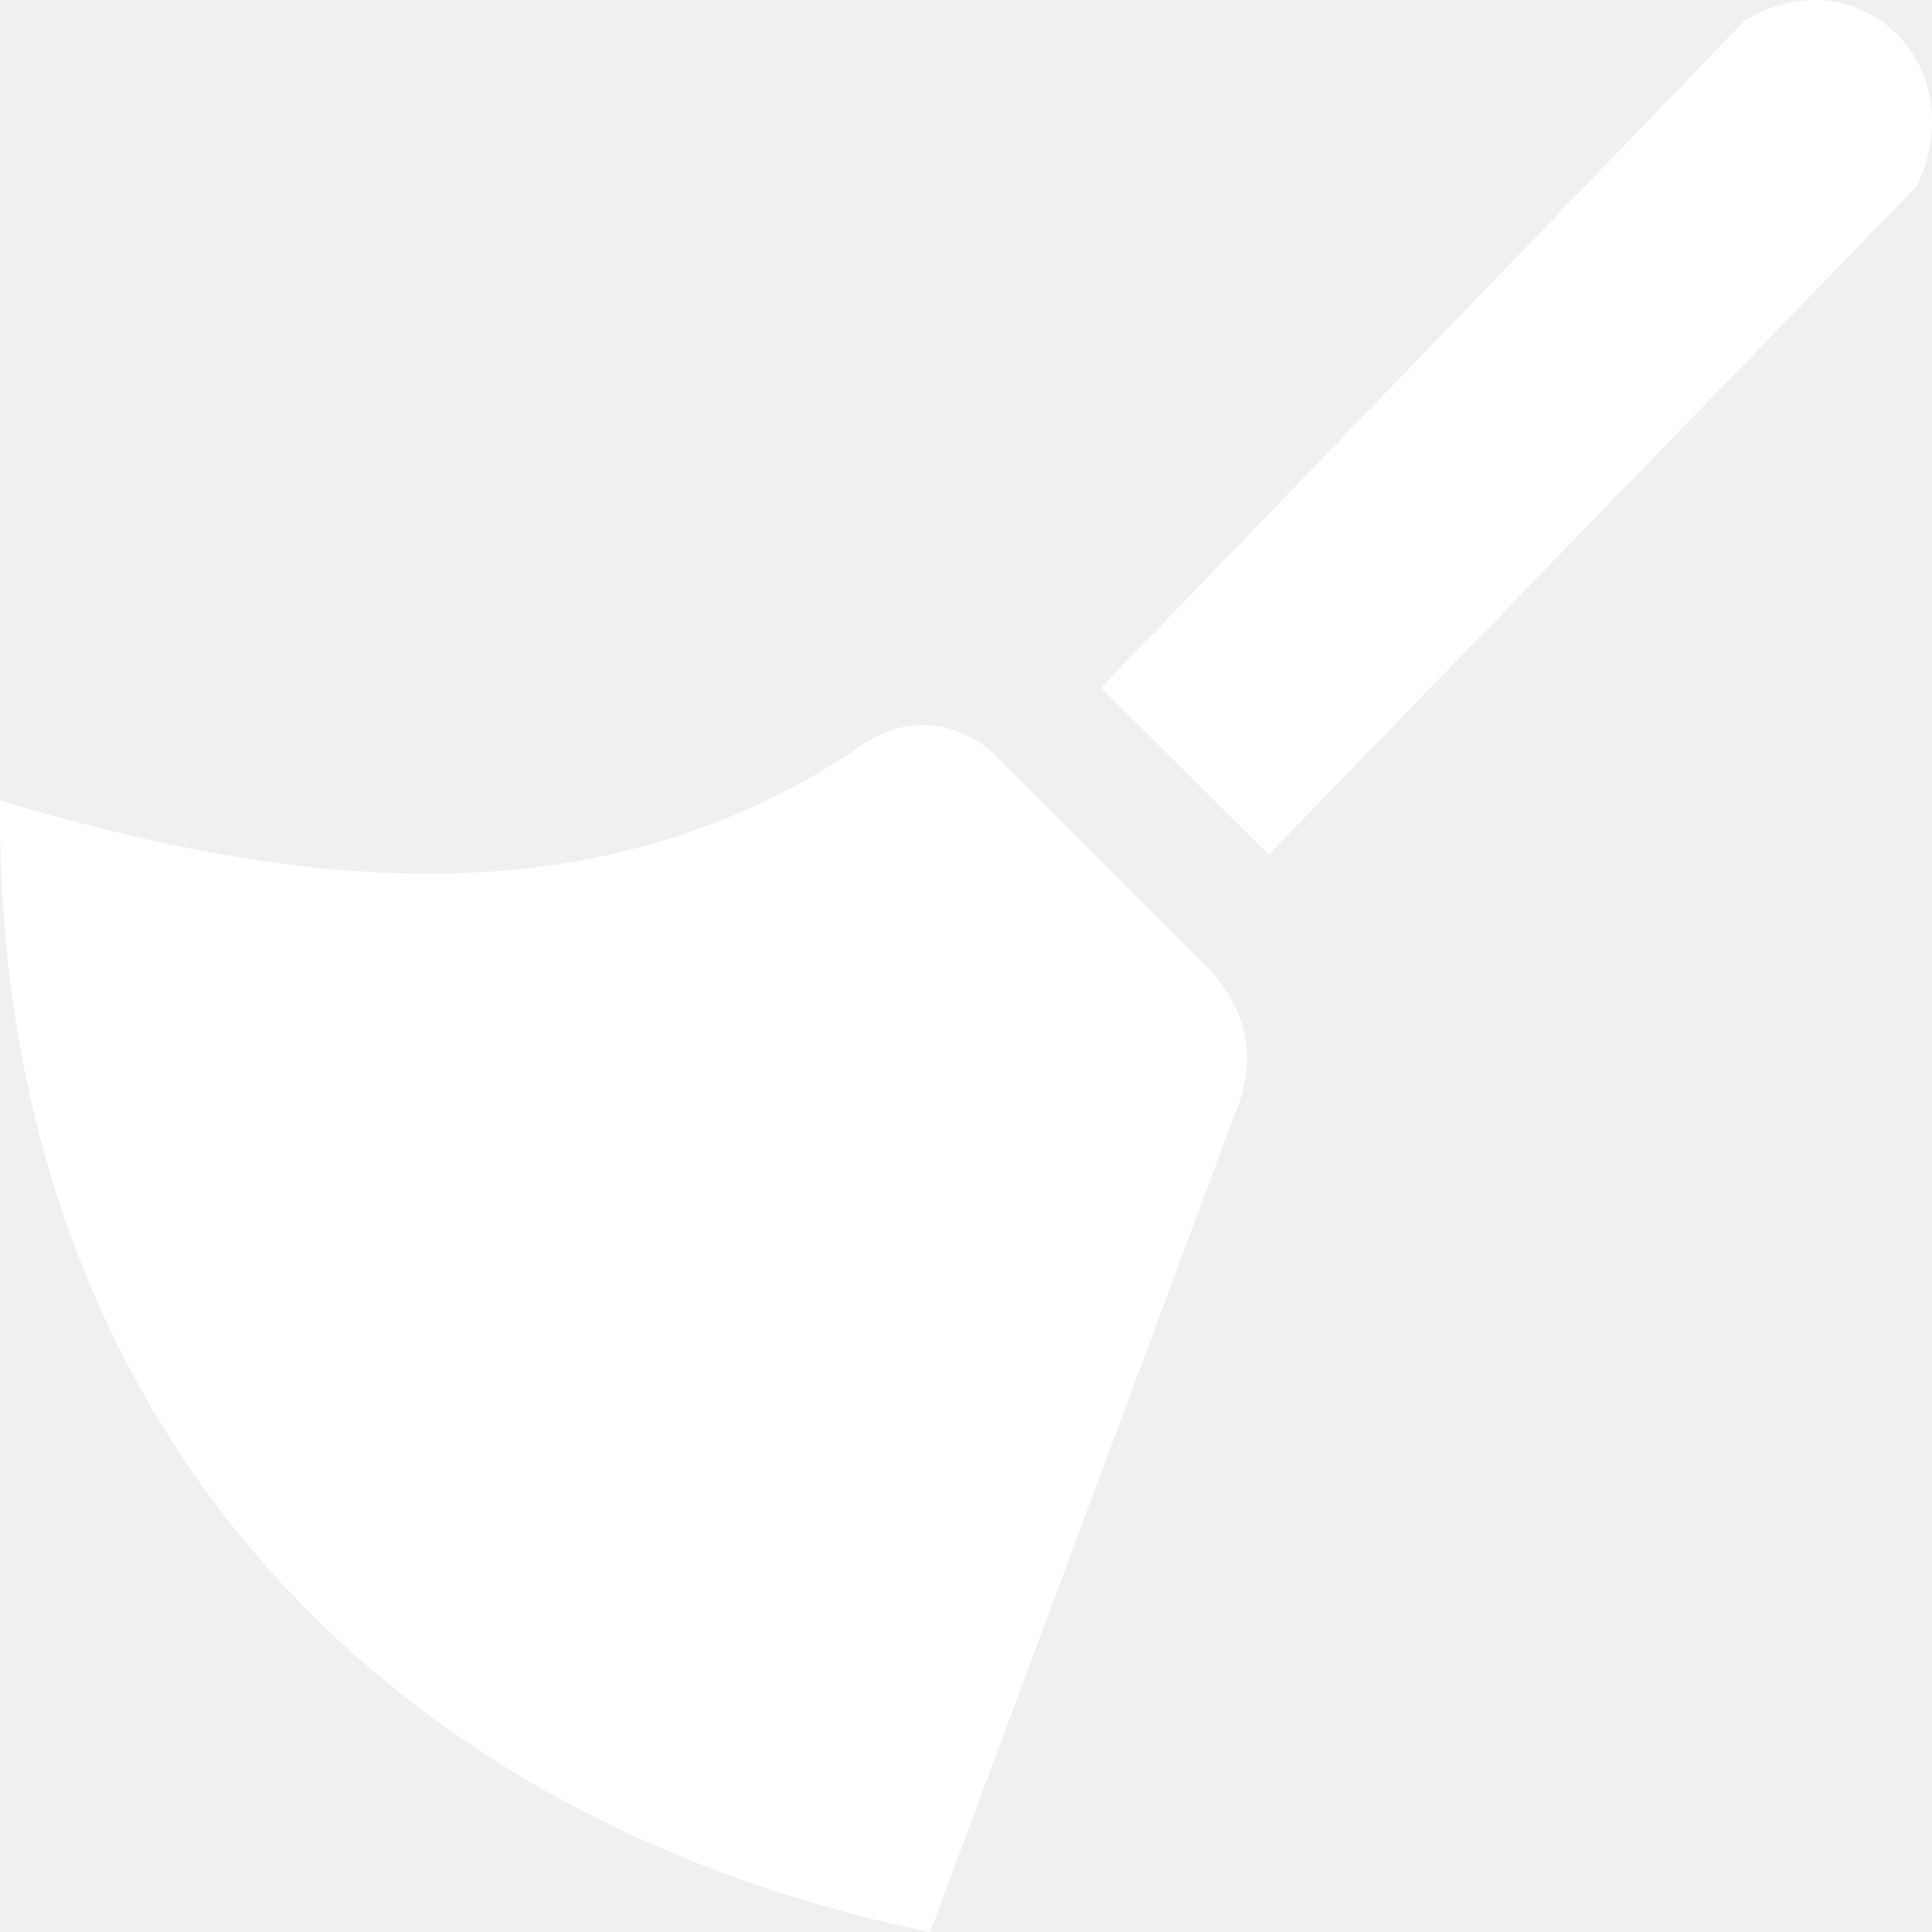
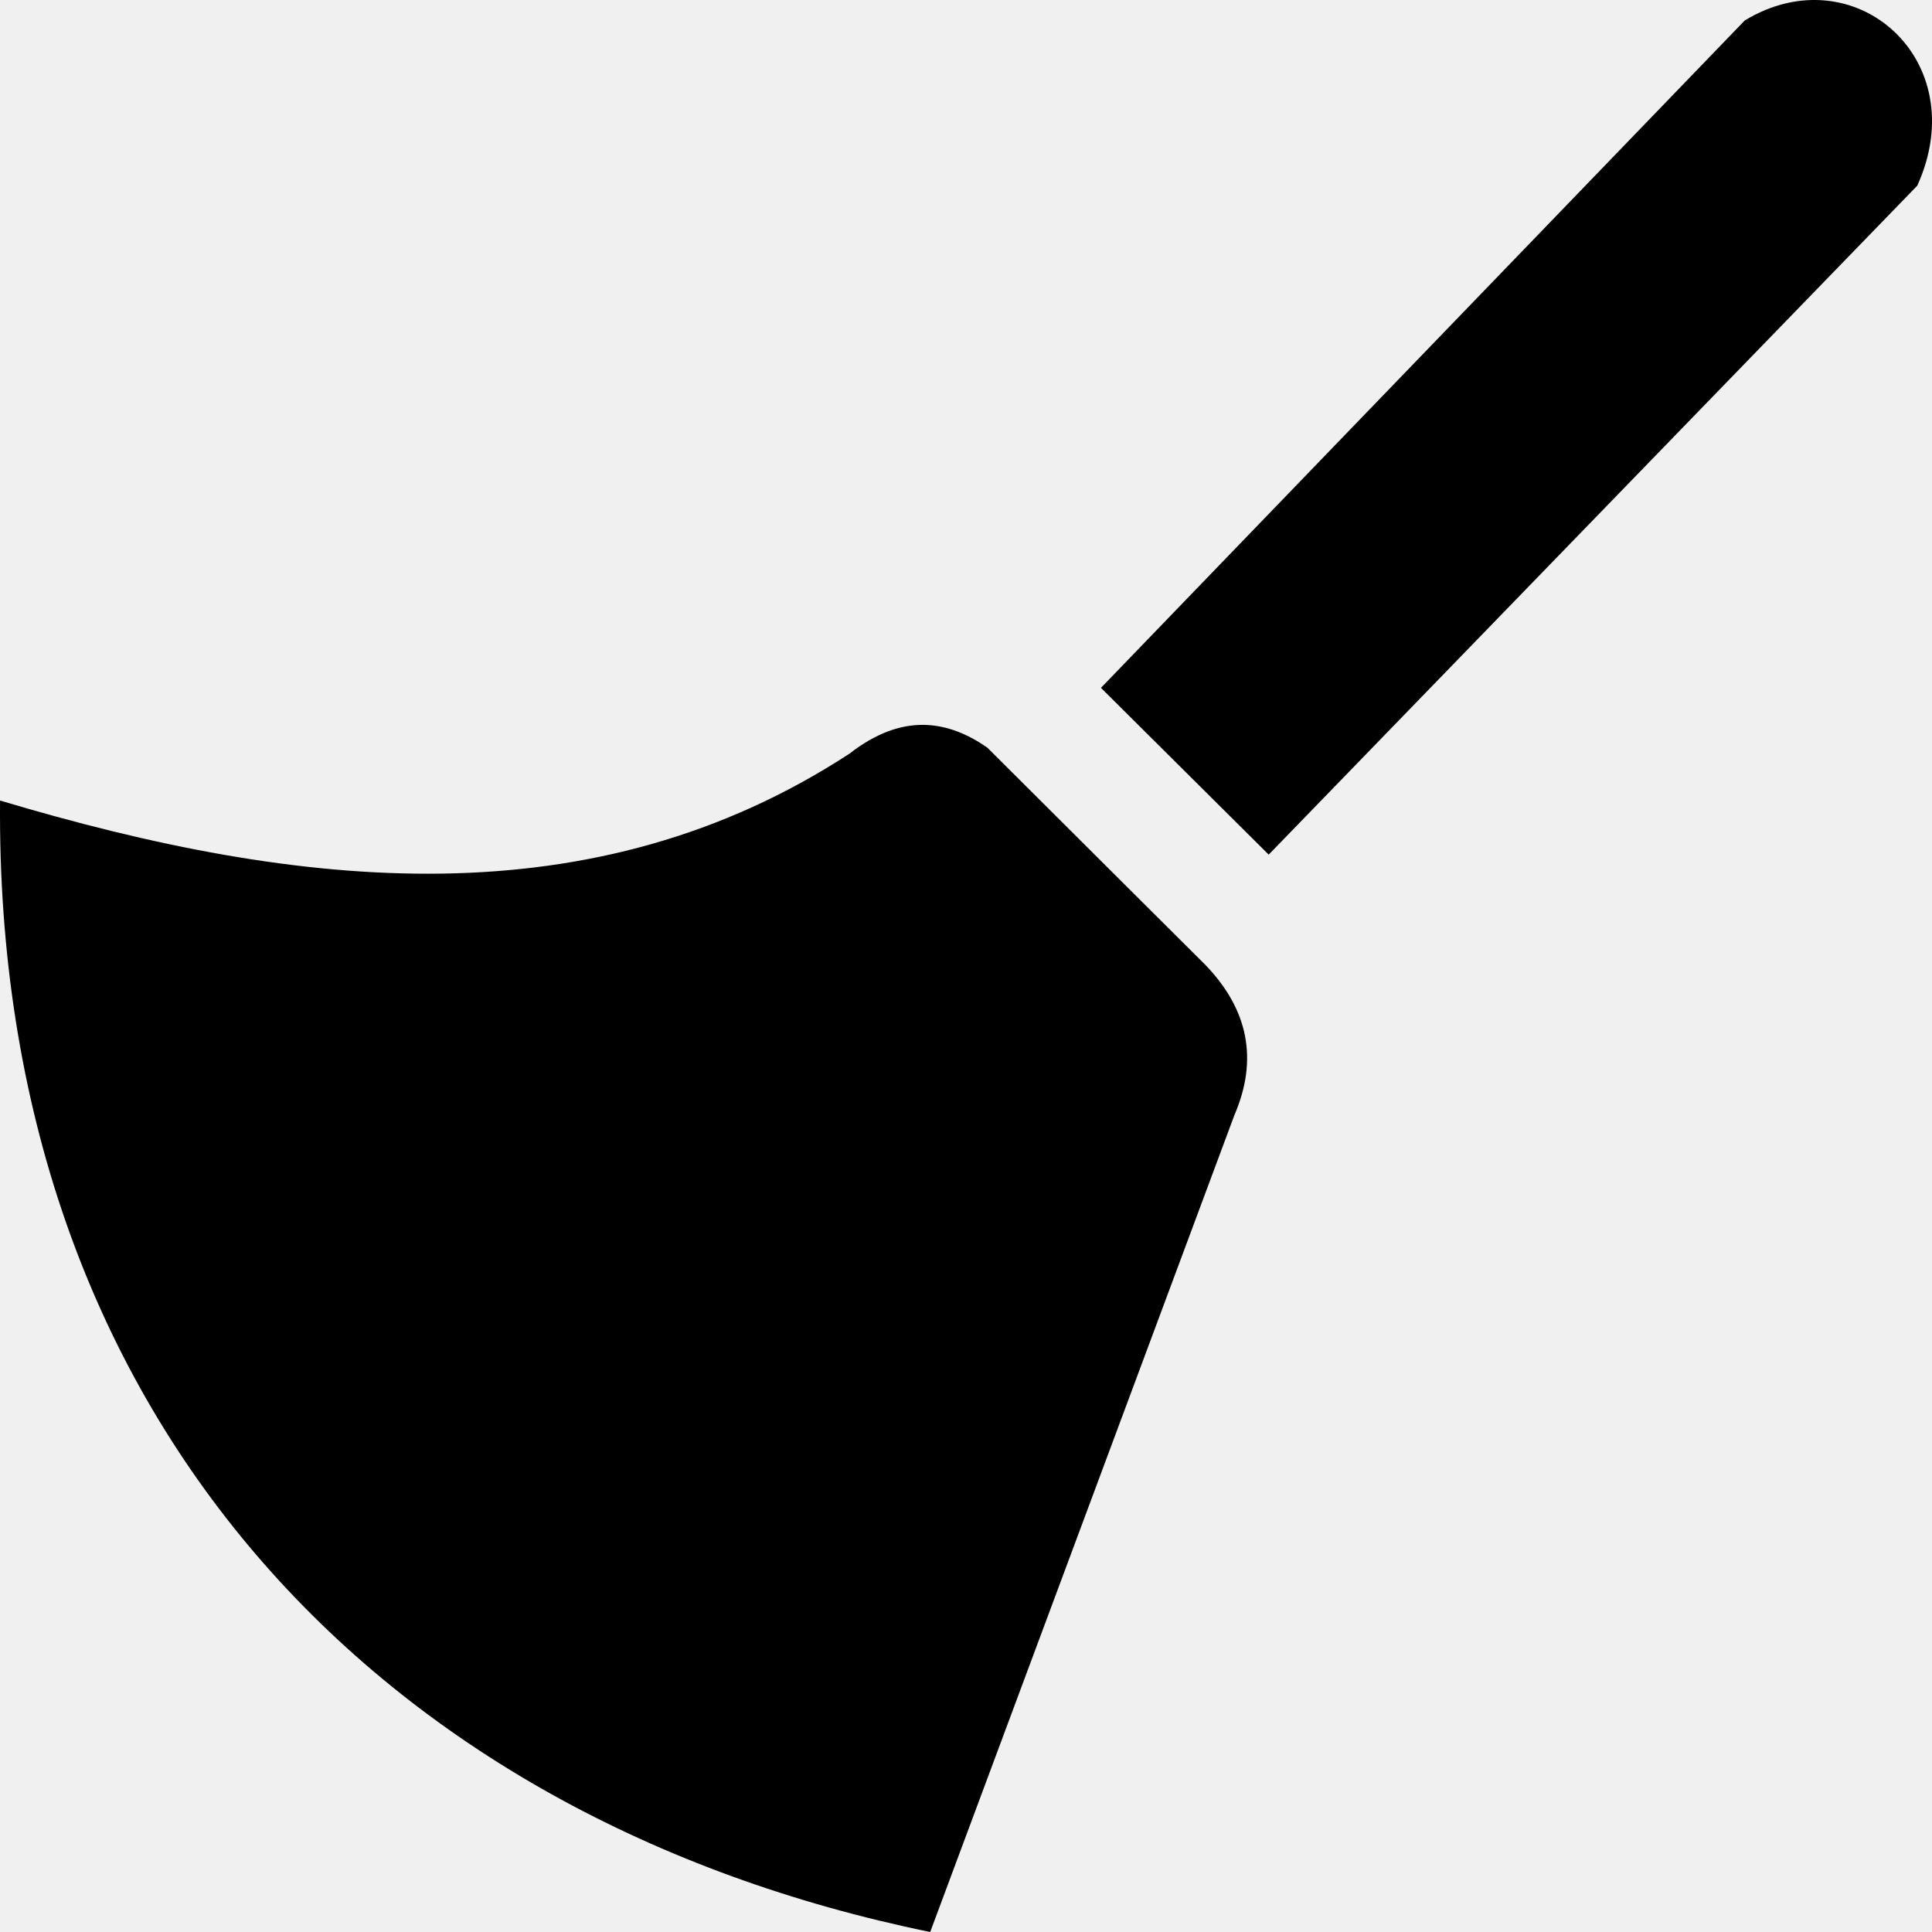
- <svg xmlns="http://www.w3.org/2000/svg" width="34" height="34" viewBox="0 0 34 34" fill="none">
-   <path fill-rule="evenodd" clip-rule="evenodd" d="M30.705 0.36L19.375 12.105L22.327 15.04L33.741 3.267C34.748 1.048 32.628 -0.807 30.705 0.36ZM14.953 13.261C15.064 13.173 15.178 13.097 15.291 13.031L15.332 13.009C15.983 12.646 16.663 12.657 17.377 13.159L19.361 15.136L19.392 15.167L21.218 16.986C21.973 17.773 22.142 18.652 21.724 19.623L16.37 34C6.647 32.008 -0.093 24.912 0.001 14.088C5.322 15.68 10.446 16.201 14.953 13.261Z" fill="white" />
+ <svg xmlns="http://www.w3.org/2000/svg" width="34" height="34" viewBox="0 0 34 34" fill="currentColor">
+   <path fill-rule="evenodd" clip-rule="evenodd" d="M30.705 0.36L19.375 12.105L22.327 15.04L33.741 3.267C34.748 1.048 32.628 -0.807 30.705 0.36ZM14.953 13.261C15.064 13.173 15.178 13.097 15.291 13.031L15.332 13.009C15.983 12.646 16.663 12.657 17.377 13.159L19.361 15.136L19.392 15.167L21.218 16.986C21.973 17.773 22.142 18.652 21.724 19.623L16.37 34C6.647 32.008 -0.093 24.912 0.001 14.088C5.322 15.68 10.446 16.201 14.953 13.261Z" fill="currentColor" />
</svg>
